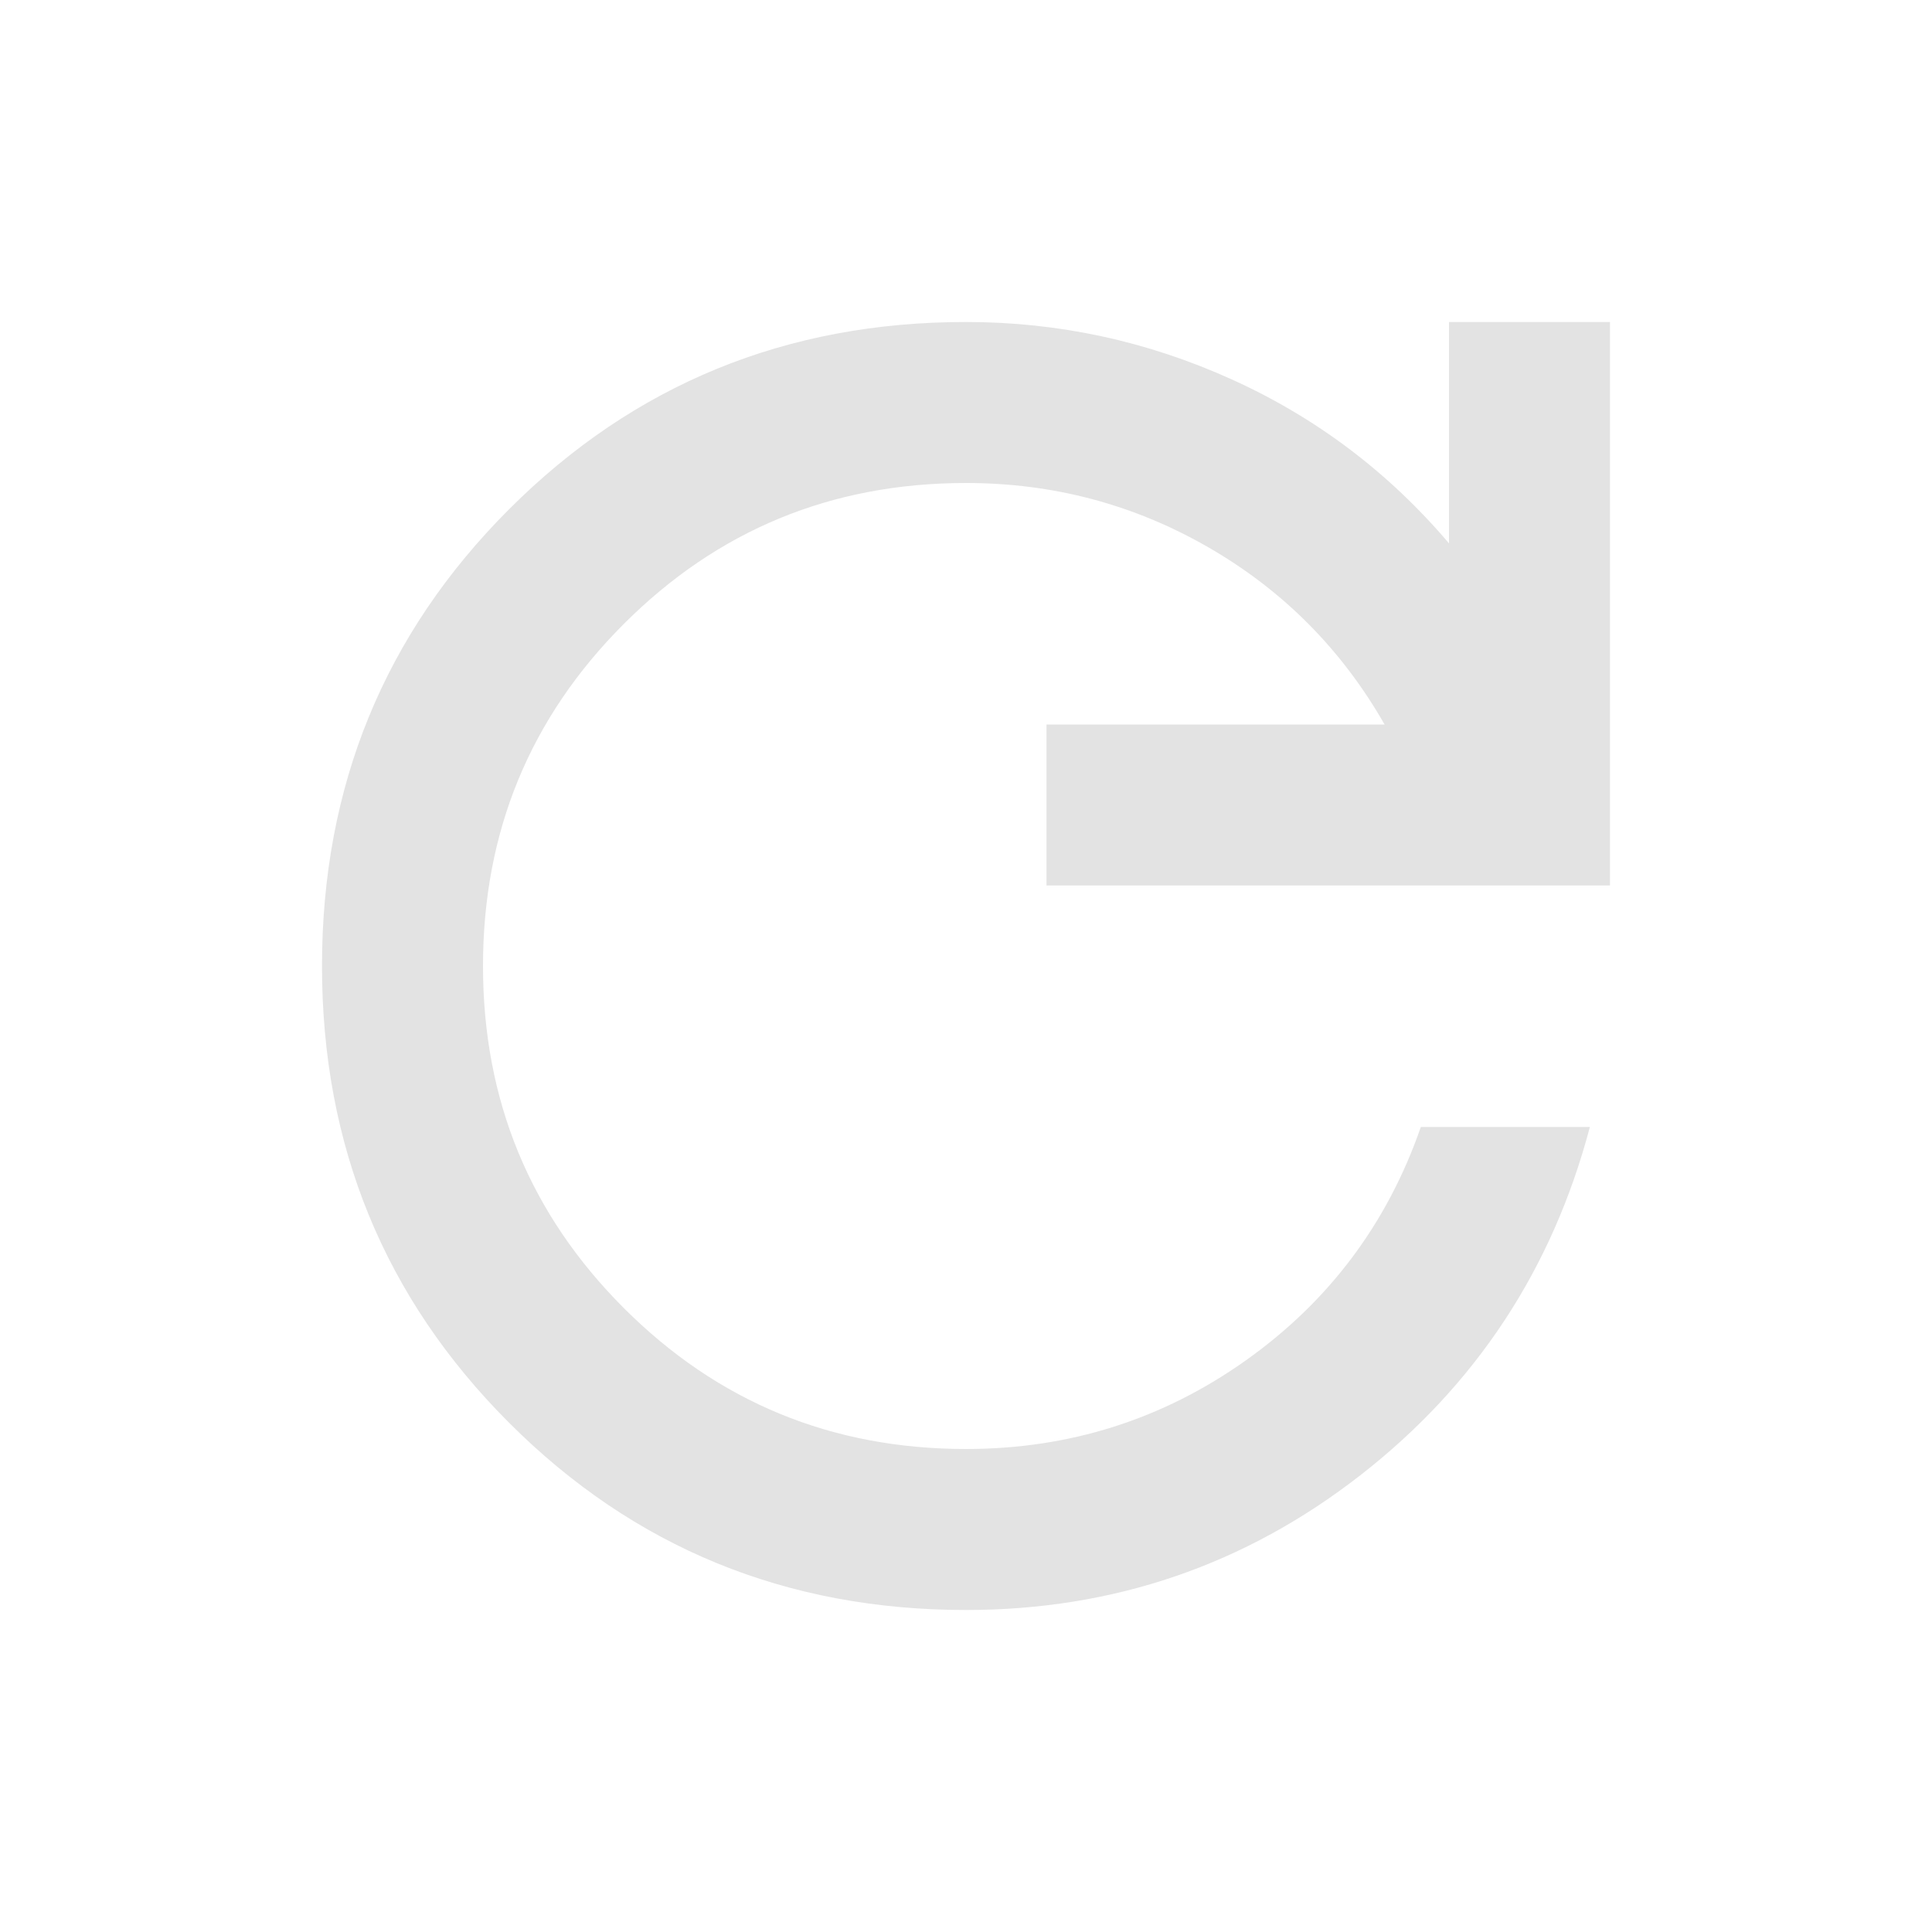
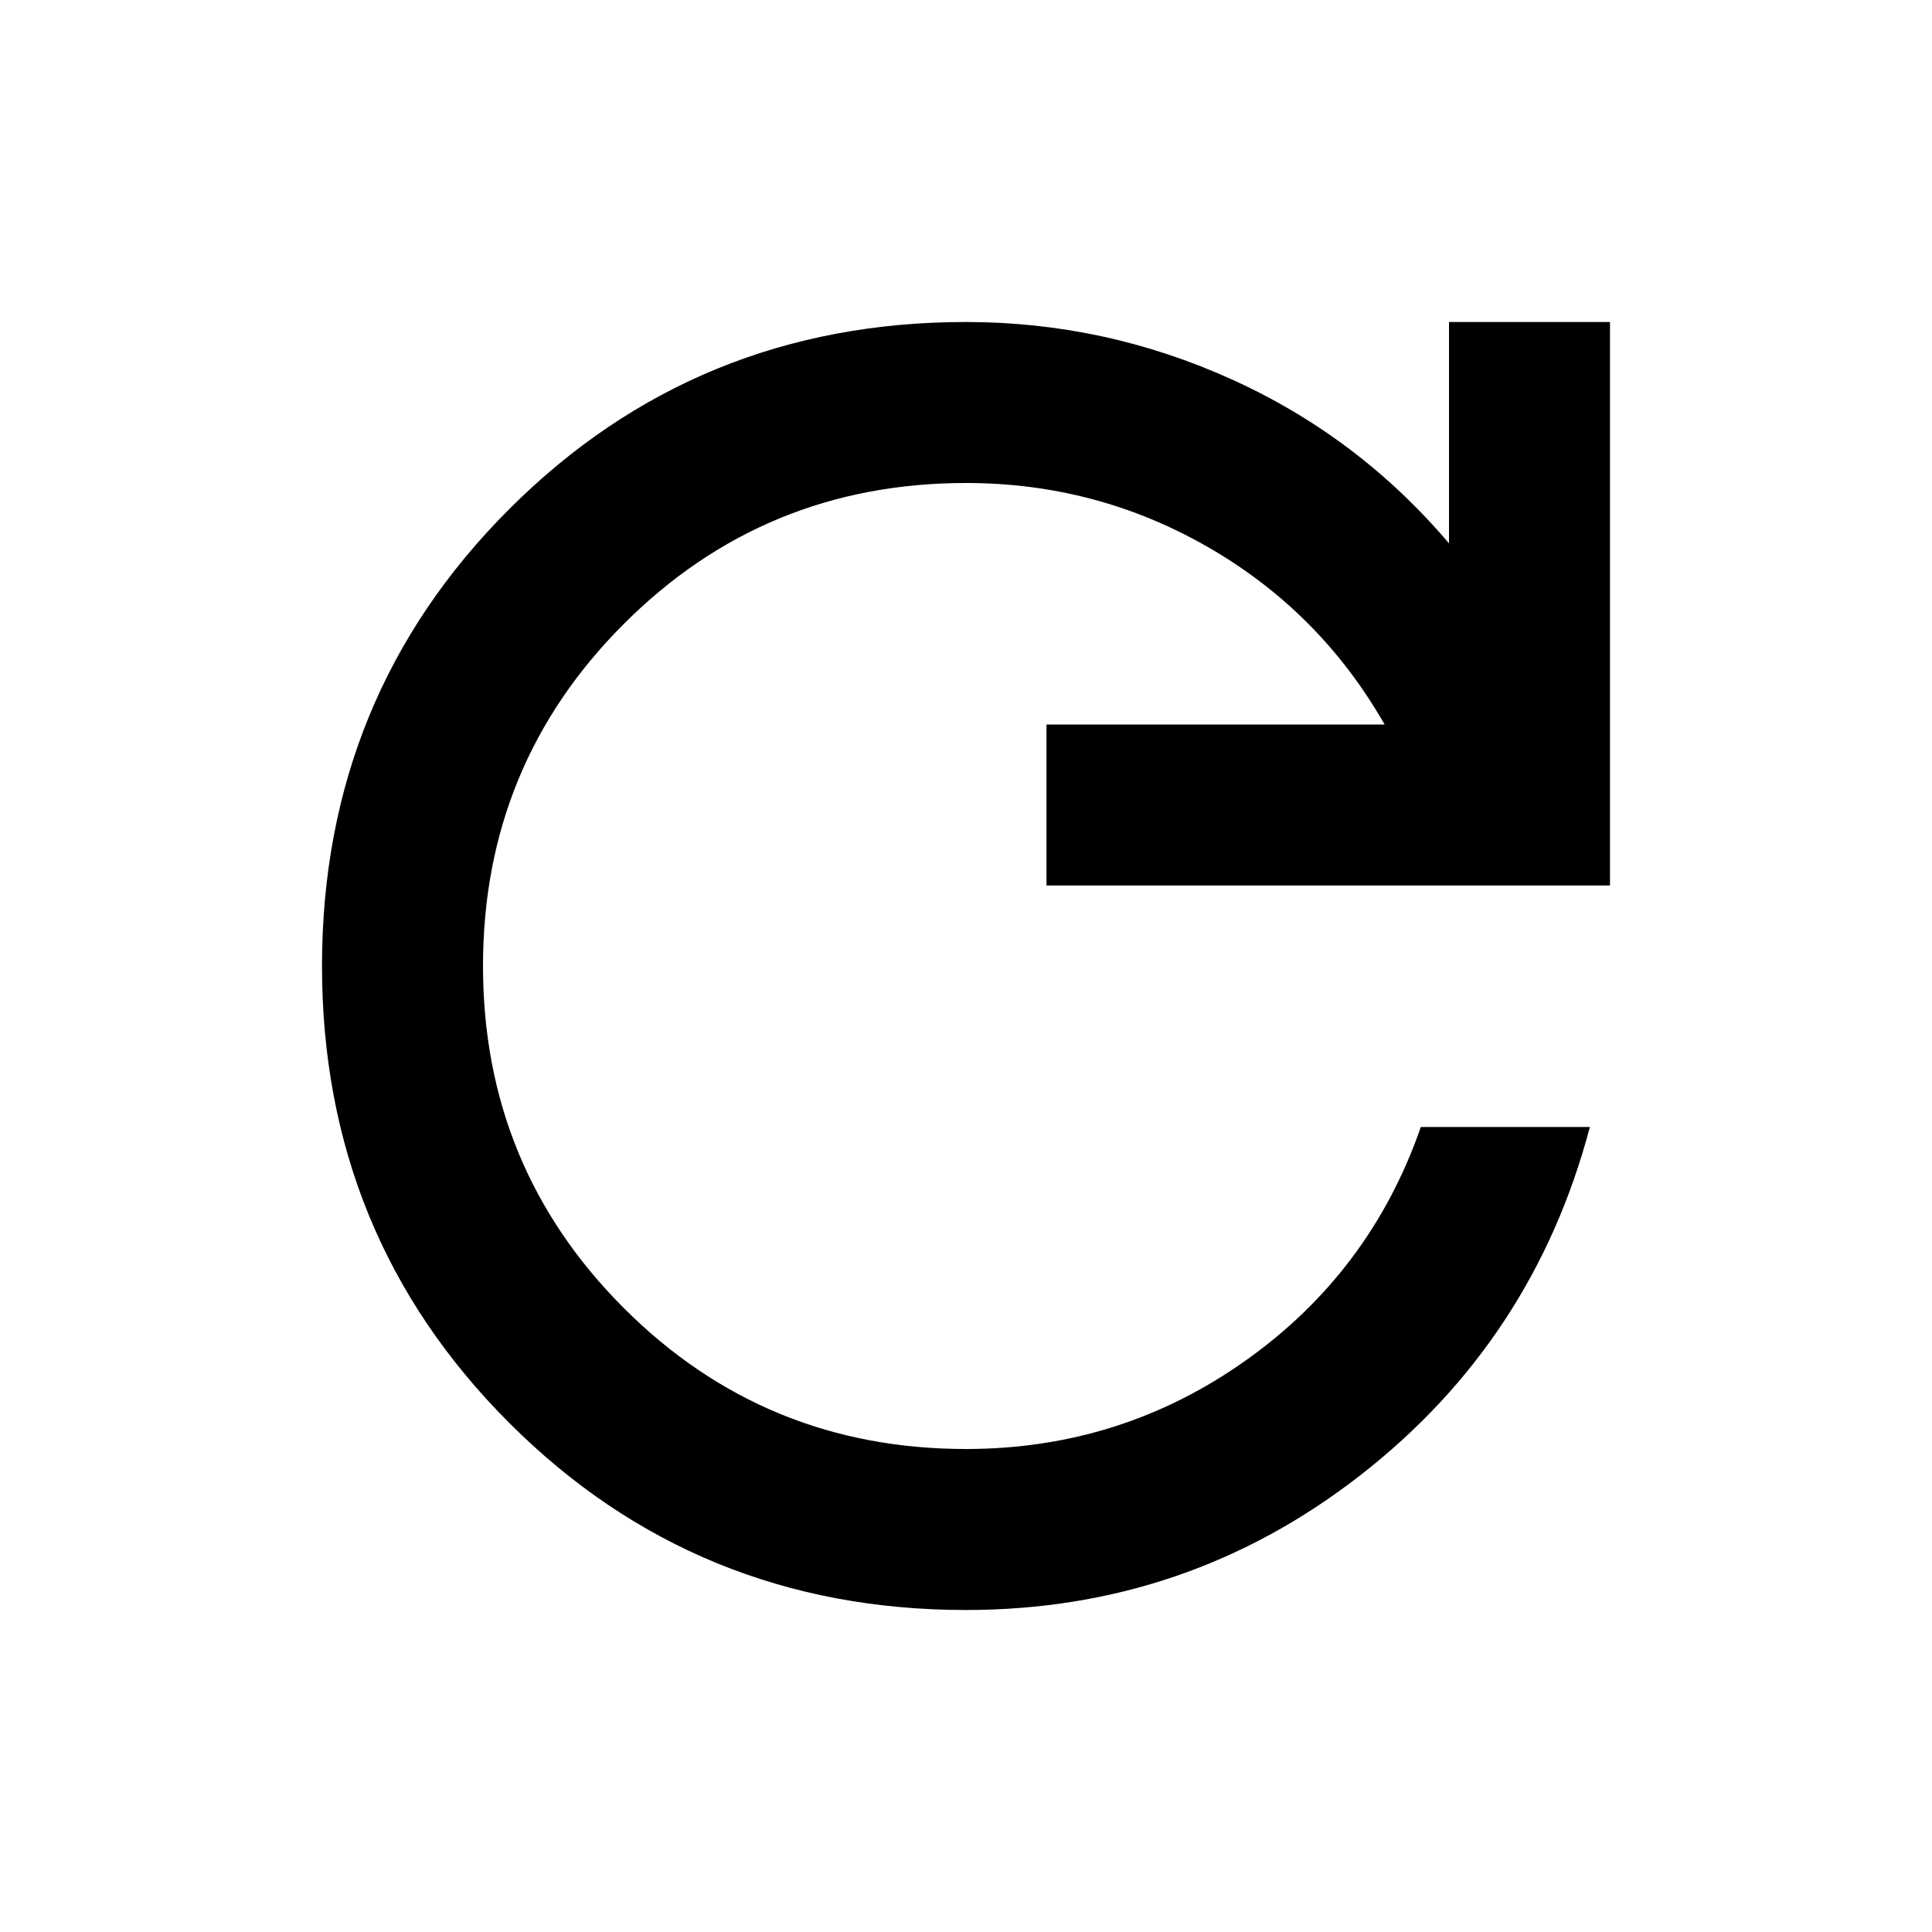
- <svg xmlns="http://www.w3.org/2000/svg" height="24px" viewBox="0 -960 960 960" width="24px" fill="#e3e3e3">
+ <svg xmlns="http://www.w3.org/2000/svg" height="24px" viewBox="0 -960 960 960" width="24px" fill="currentColor">
  <path d="M480-160q-134 0-227-93t-93-227q0-134 93-227t227-93q69 0 132 28.5T720-690v-110h80v280H520v-80h168q-32-56-87.5-88T480-720q-100 0-170 70t-70 170q0 100 70 170t170 70q77 0 139-44t87-116h84q-28 106-114 173t-196 67Z" />
</svg>
